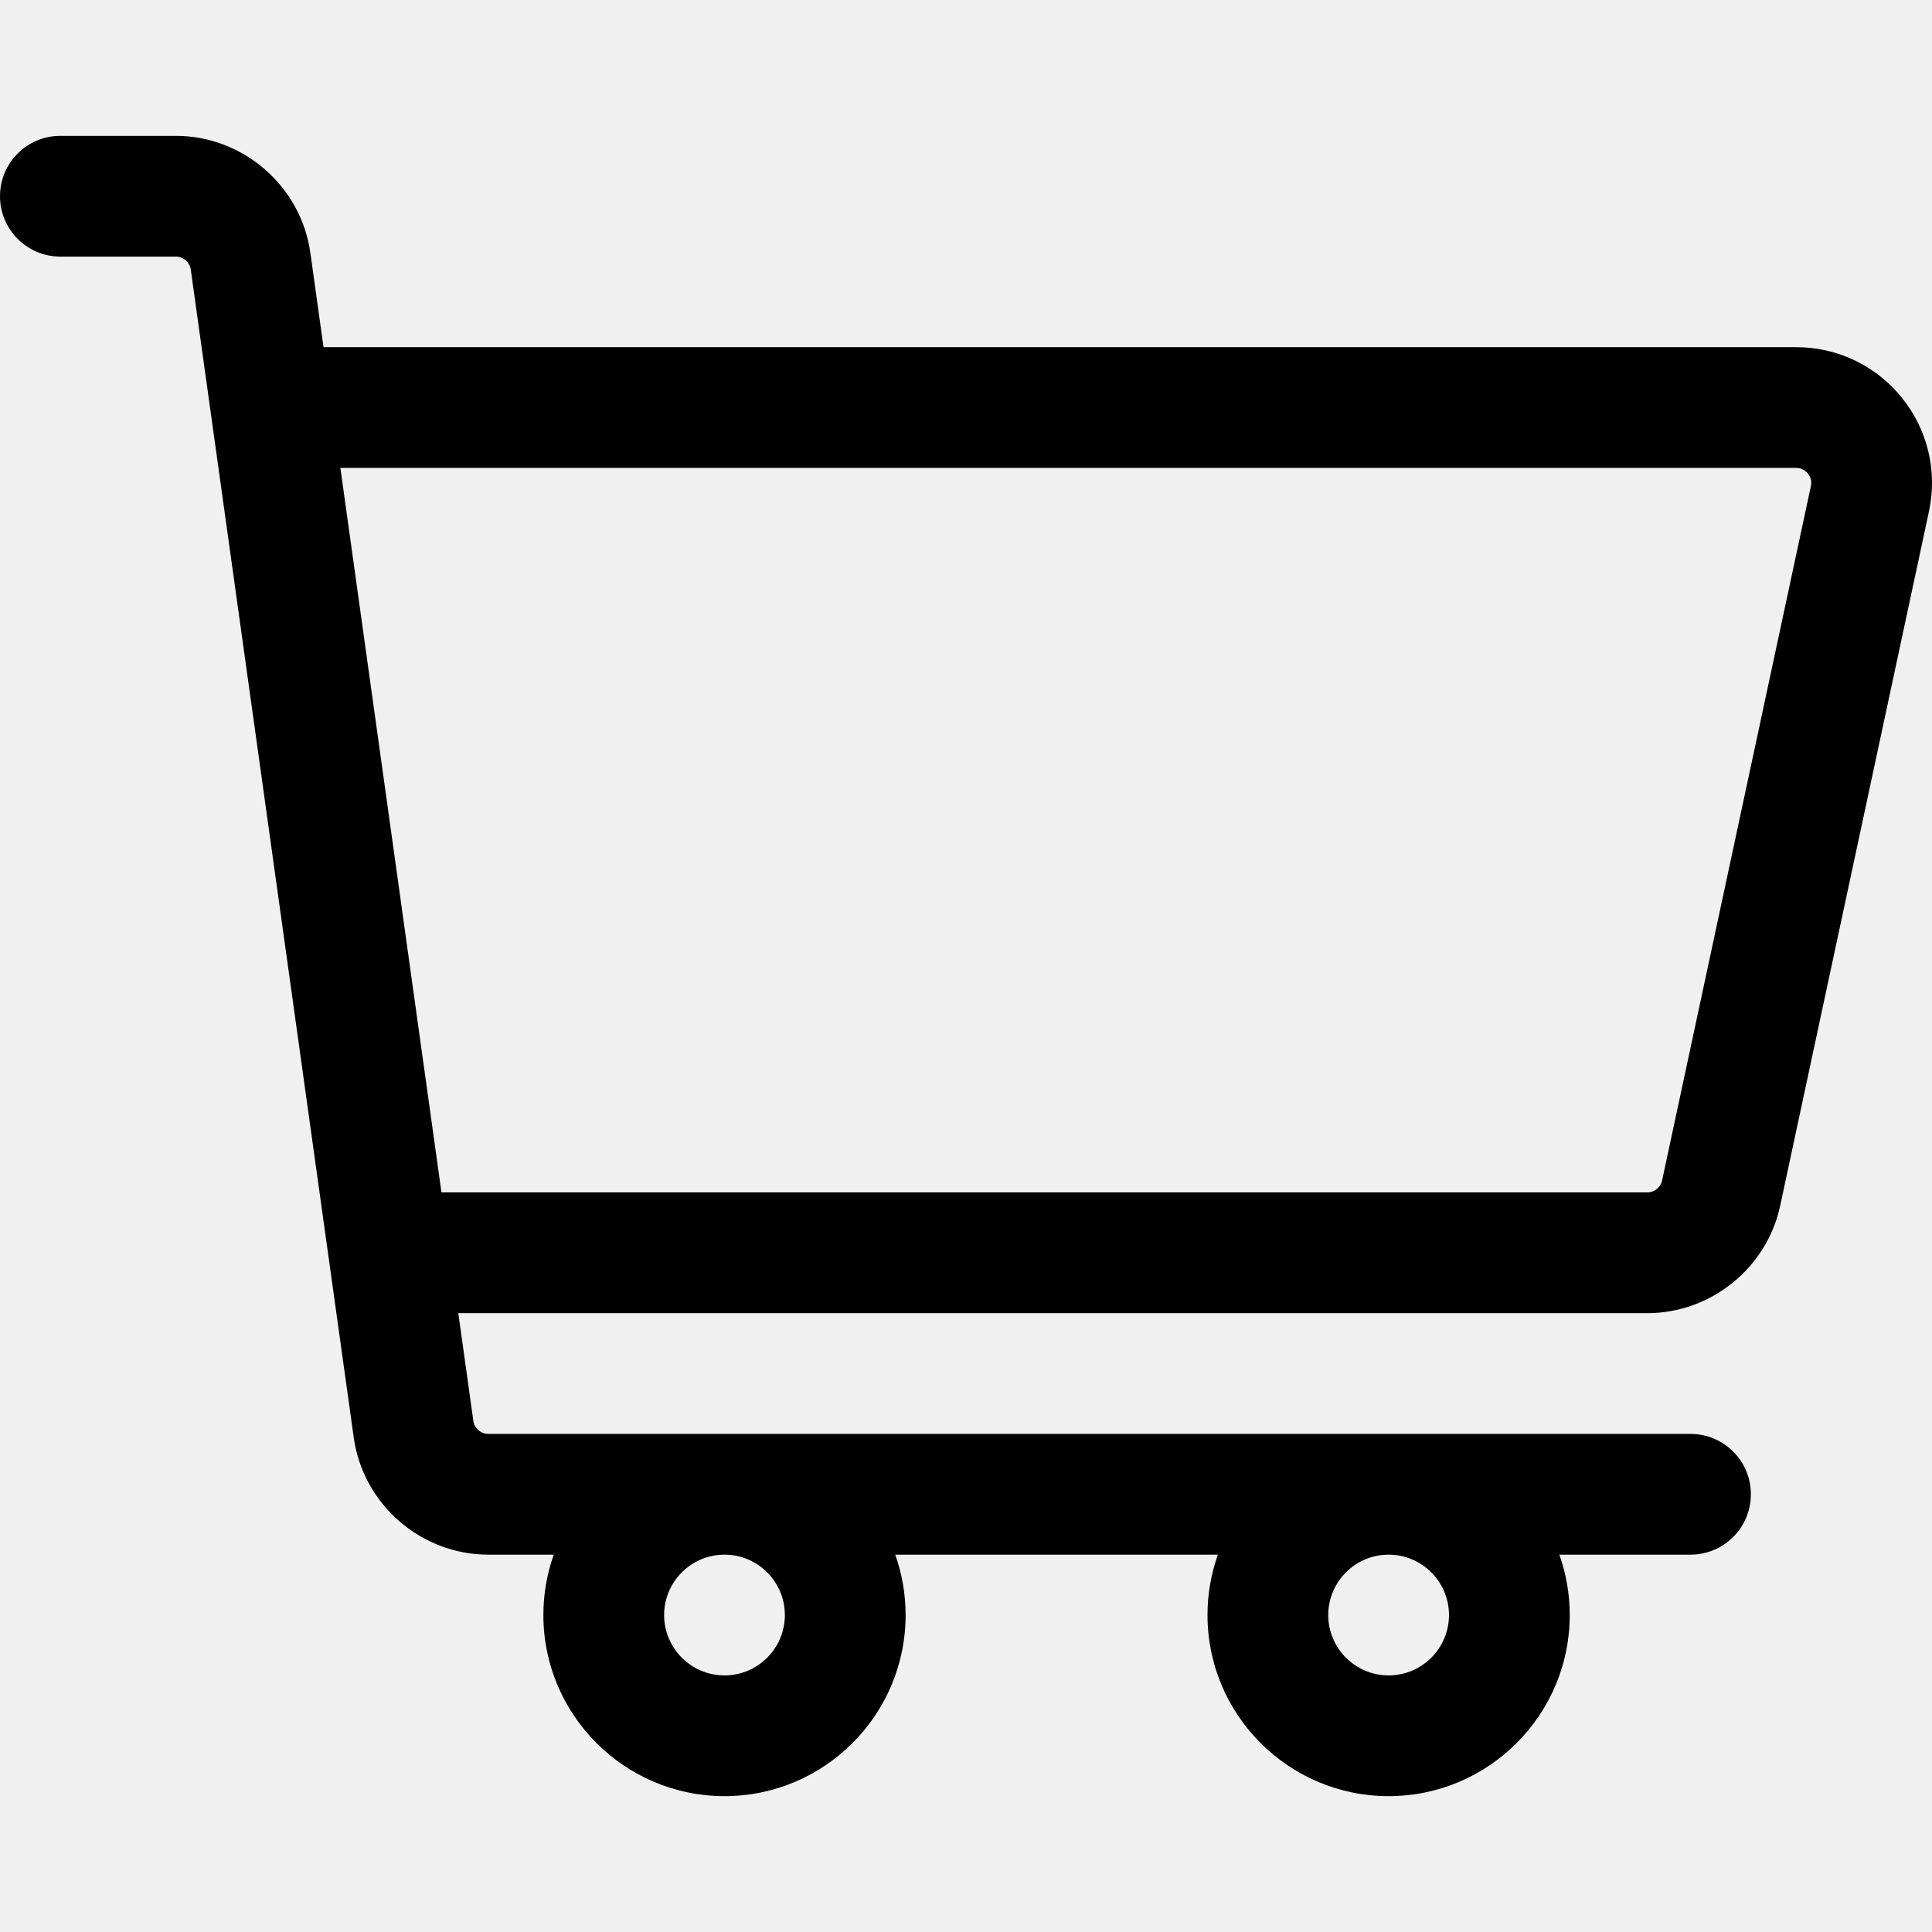
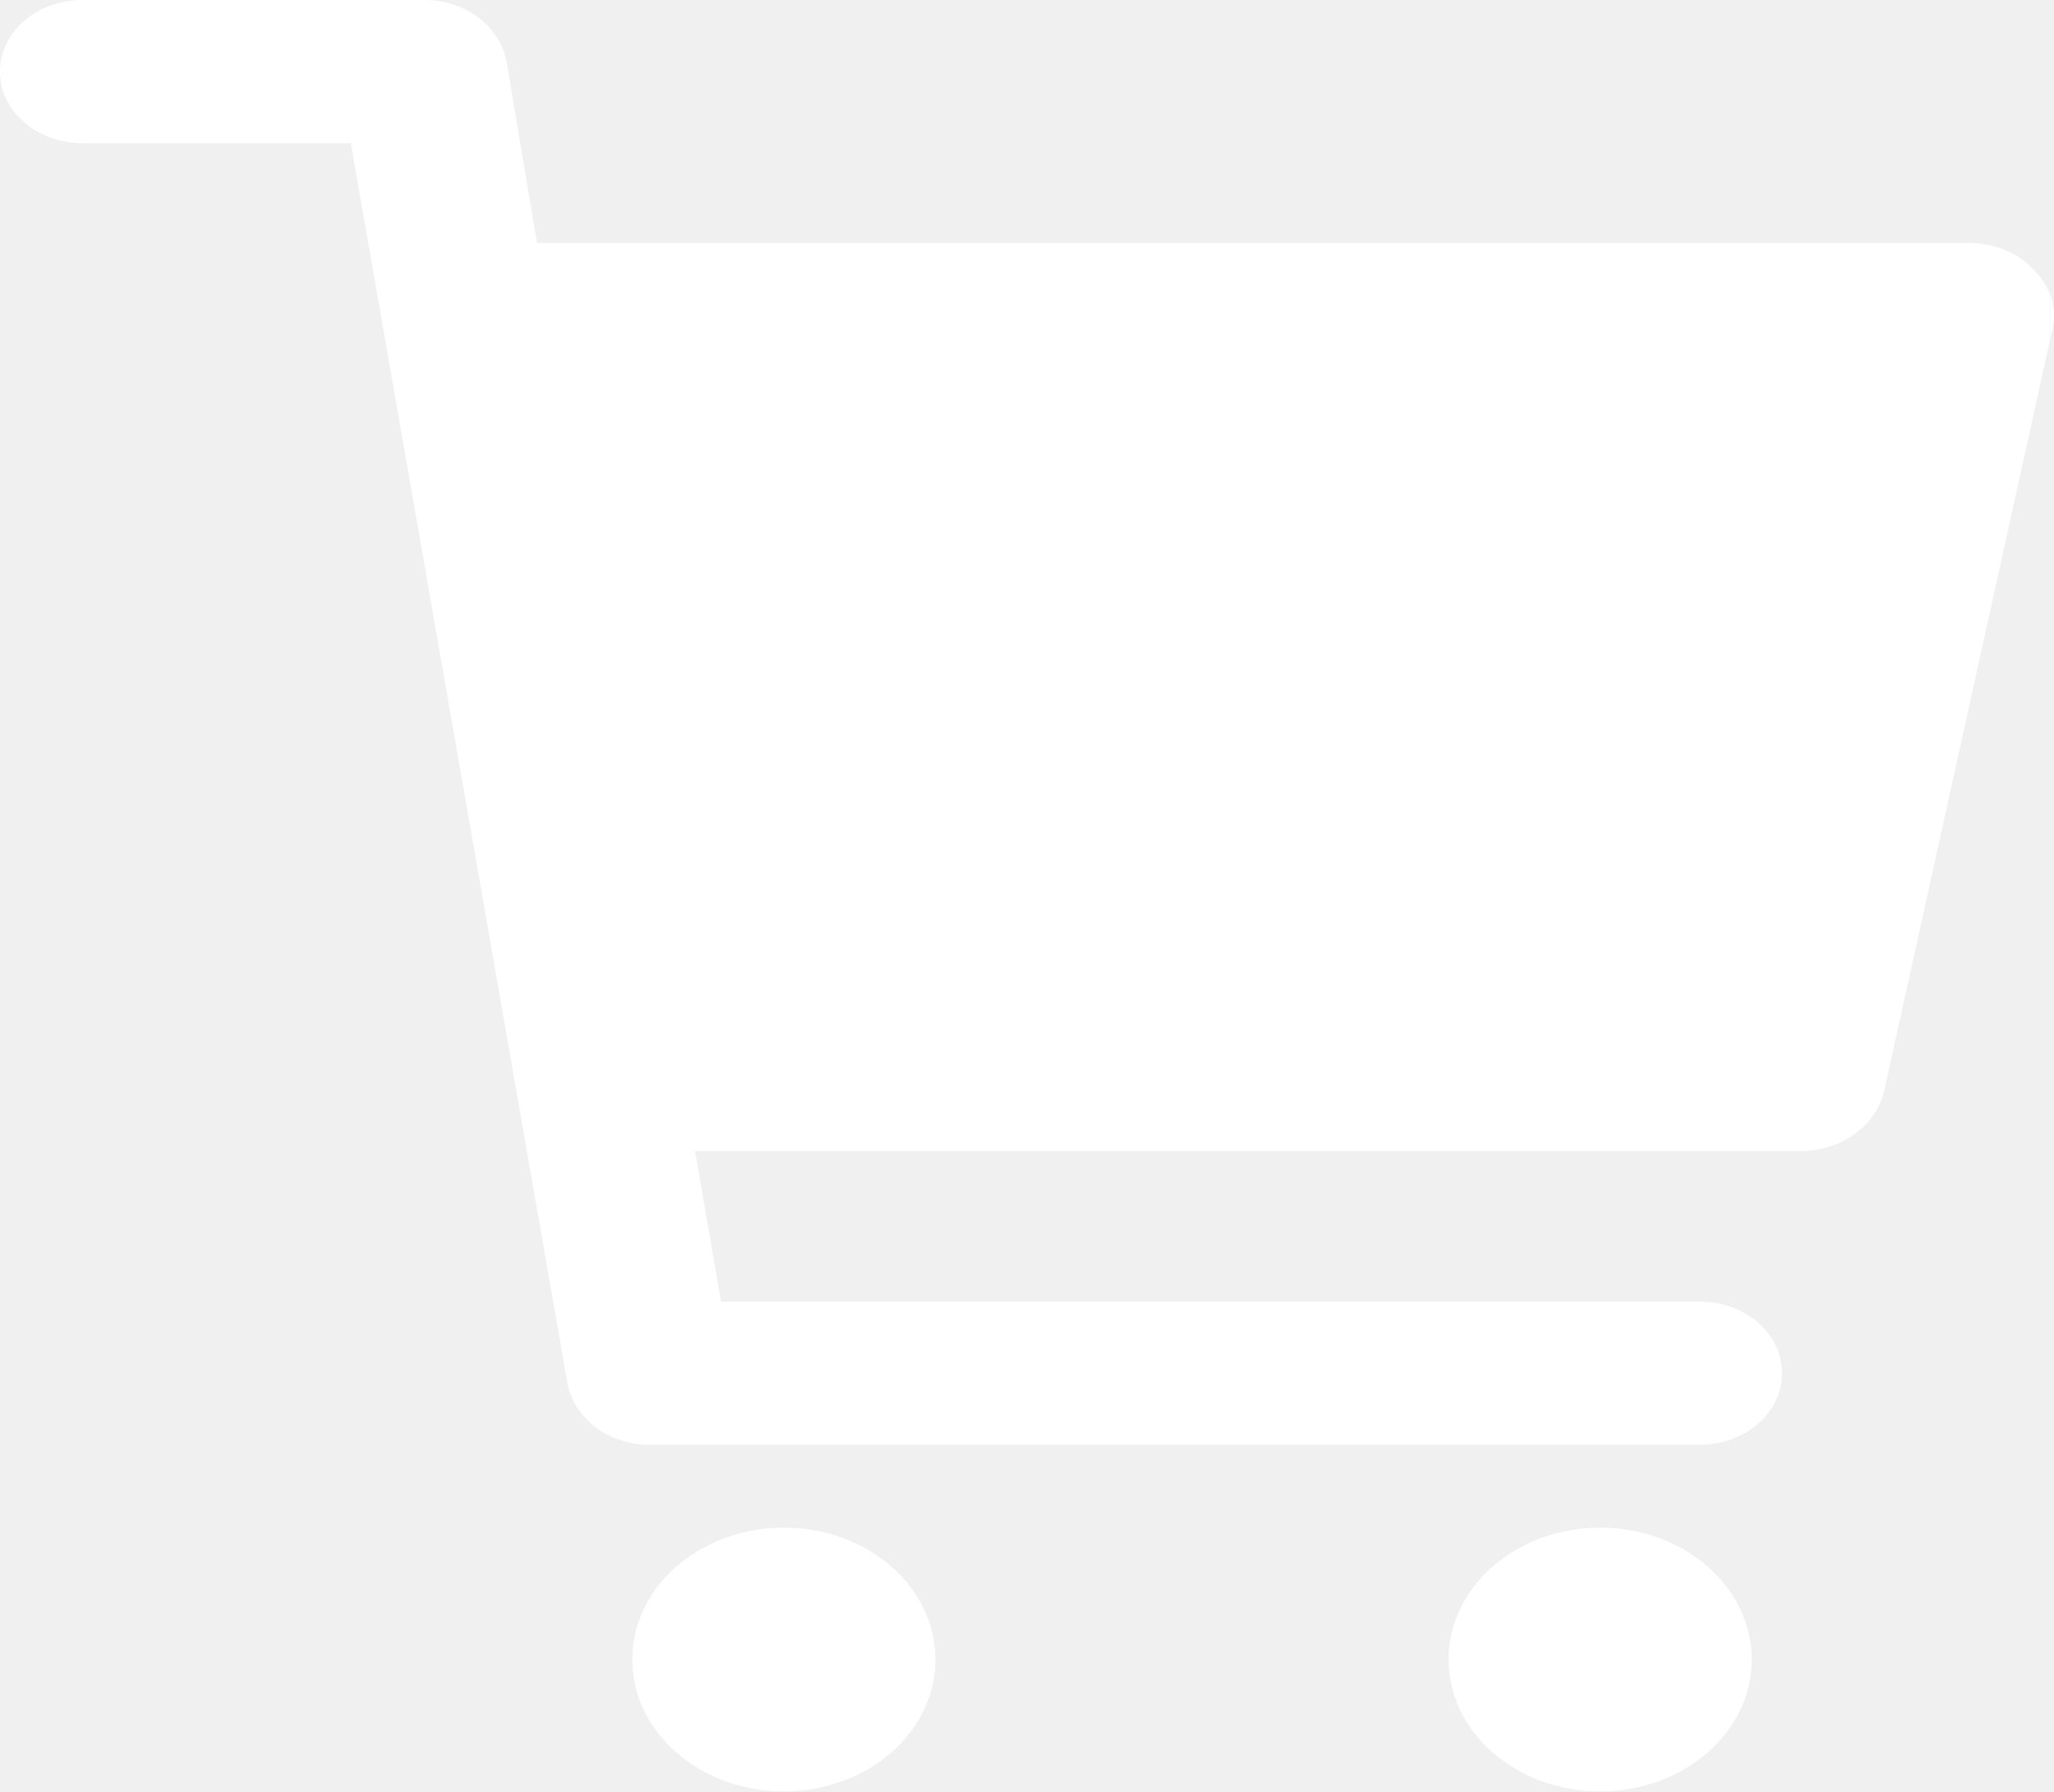
- <svg xmlns="http://www.w3.org/2000/svg" id="Layer_1" enable-background="new 0 0 512.003 512.003" height="512" viewBox="0 0 512.003 512.003" width="512">
-   <g>
-     <path d="m503.995 105.373c-6.868-8.498-17.076-13.371-28.004-13.371h-390.254l-3.485-24.976c-2.468-17.686-17.796-31.024-35.655-31.024h-30.597c-8.836 0-16 7.164-16 16s7.164 16 16 16h30.597c1.984 0 3.688 1.482 3.961 3.447l43.189 309.529c2.468 17.687 17.796 31.024 35.655 31.024h17.349c-1.776 5.008-2.752 10.391-2.752 16 0 26.467 21.533 48 48 48s48-21.533 48-48c0-5.609-.976-10.992-2.752-16h85.504c-1.776 5.008-2.752 10.391-2.752 16 0 26.467 21.533 48 48 48s48-21.533 48-48c0-5.609-.976-10.992-2.752-16h34.753c8.836 0 16-7.164 16-16s-7.164-16-16-16h-318.597c-1.984 0-3.688-1.482-3.961-3.447l-3.984-28.553h315.102c16.858 0 31.663-11.965 35.205-28.458l39.429-183.997c2.291-10.681-.333-21.679-7.199-30.174zm-295.995 322.629c0 8.822-7.178 16-16 16s-16-7.178-16-16 7.178-16 16-16 16 7.177 16 16zm176 0c0 8.822-7.178 16-16 16s-16-7.178-16-16 7.178-16 16-16 16 7.177 16 16zm95.905-299.163-39.428 183.993c-.394 1.836-2.042 3.169-3.917 3.169h-319.568l-26.79-192h385.788c1.583 0 2.569.808 3.117 1.486.547.677 1.129 1.808.798 3.352z" />
-   </g>
+ <svg xmlns="http://www.w3.org/2000/svg" width="86" height="75" viewBox="0 0 86 75" fill="none">
+   <path d="M32.819 75C36.324 75 39.165 72.528 39.165 69.48C39.165 66.431 36.324 63.959 32.819 63.959C29.314 63.959 26.473 66.431 26.473 69.48C26.473 72.528 29.314 75 32.819 75Z" fill="white" fill-opacity="0.99" />
+   <path d="M66.998 75C70.503 75 73.344 72.528 73.344 69.48C73.344 66.431 70.503 63.959 66.998 63.959C63.493 63.959 60.651 66.431 60.651 69.48C60.651 72.528 63.493 75 66.998 75Z" fill="white" fill-opacity="0.99" />
+   <path d="M85.13 11.278C84.495 10.568 83.498 10.174 82.41 10.174H22.484L21.214 2.603C20.942 1.104 19.492 0 17.769 0H3.445C1.541 0 0 1.341 0 2.997C0 4.653 1.541 5.994 3.445 5.994H14.687L23.753 57.886C24.025 59.385 25.475 60.489 27.198 60.489H71.168C73.072 60.489 74.613 59.148 74.613 57.492C74.613 55.836 73.072 54.495 71.168 54.495H30.19L29.102 48.186H75.429C77.061 48.186 78.511 47.161 78.874 45.741L85.946 13.722C86.127 12.855 85.855 11.987 85.13 11.278Z" fill="white" fill-opacity="0.99" />
</svg>
